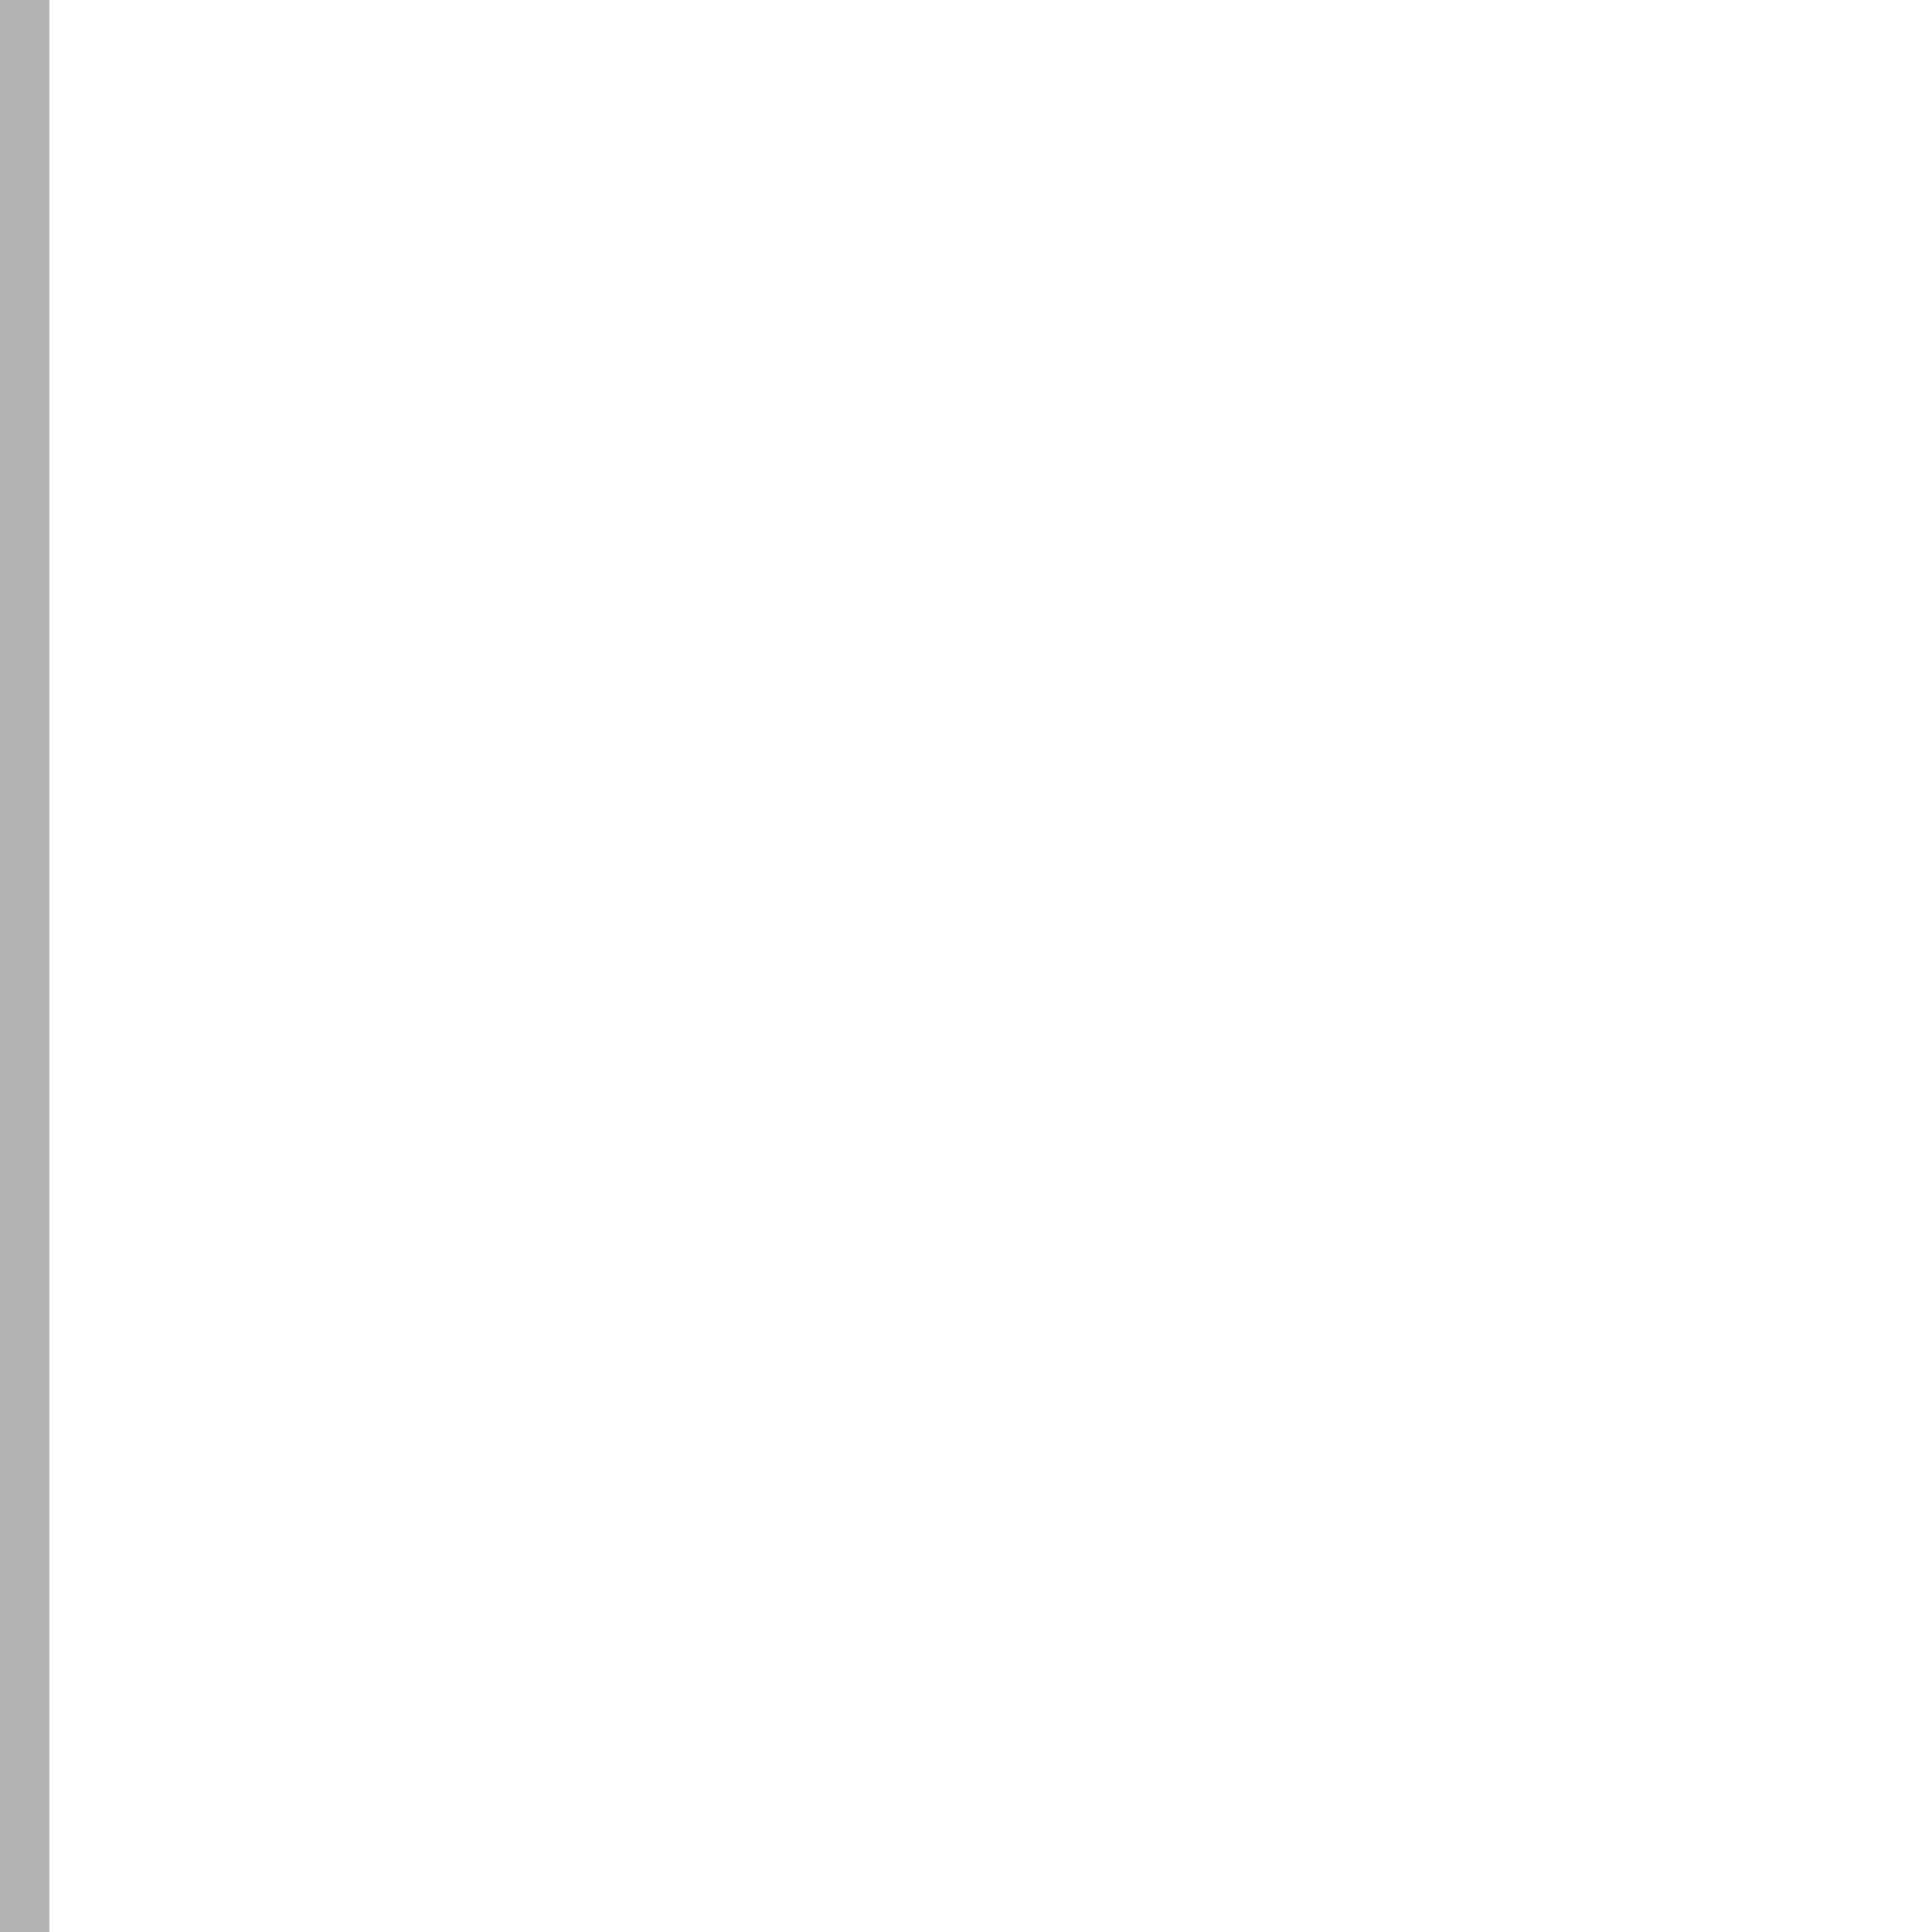
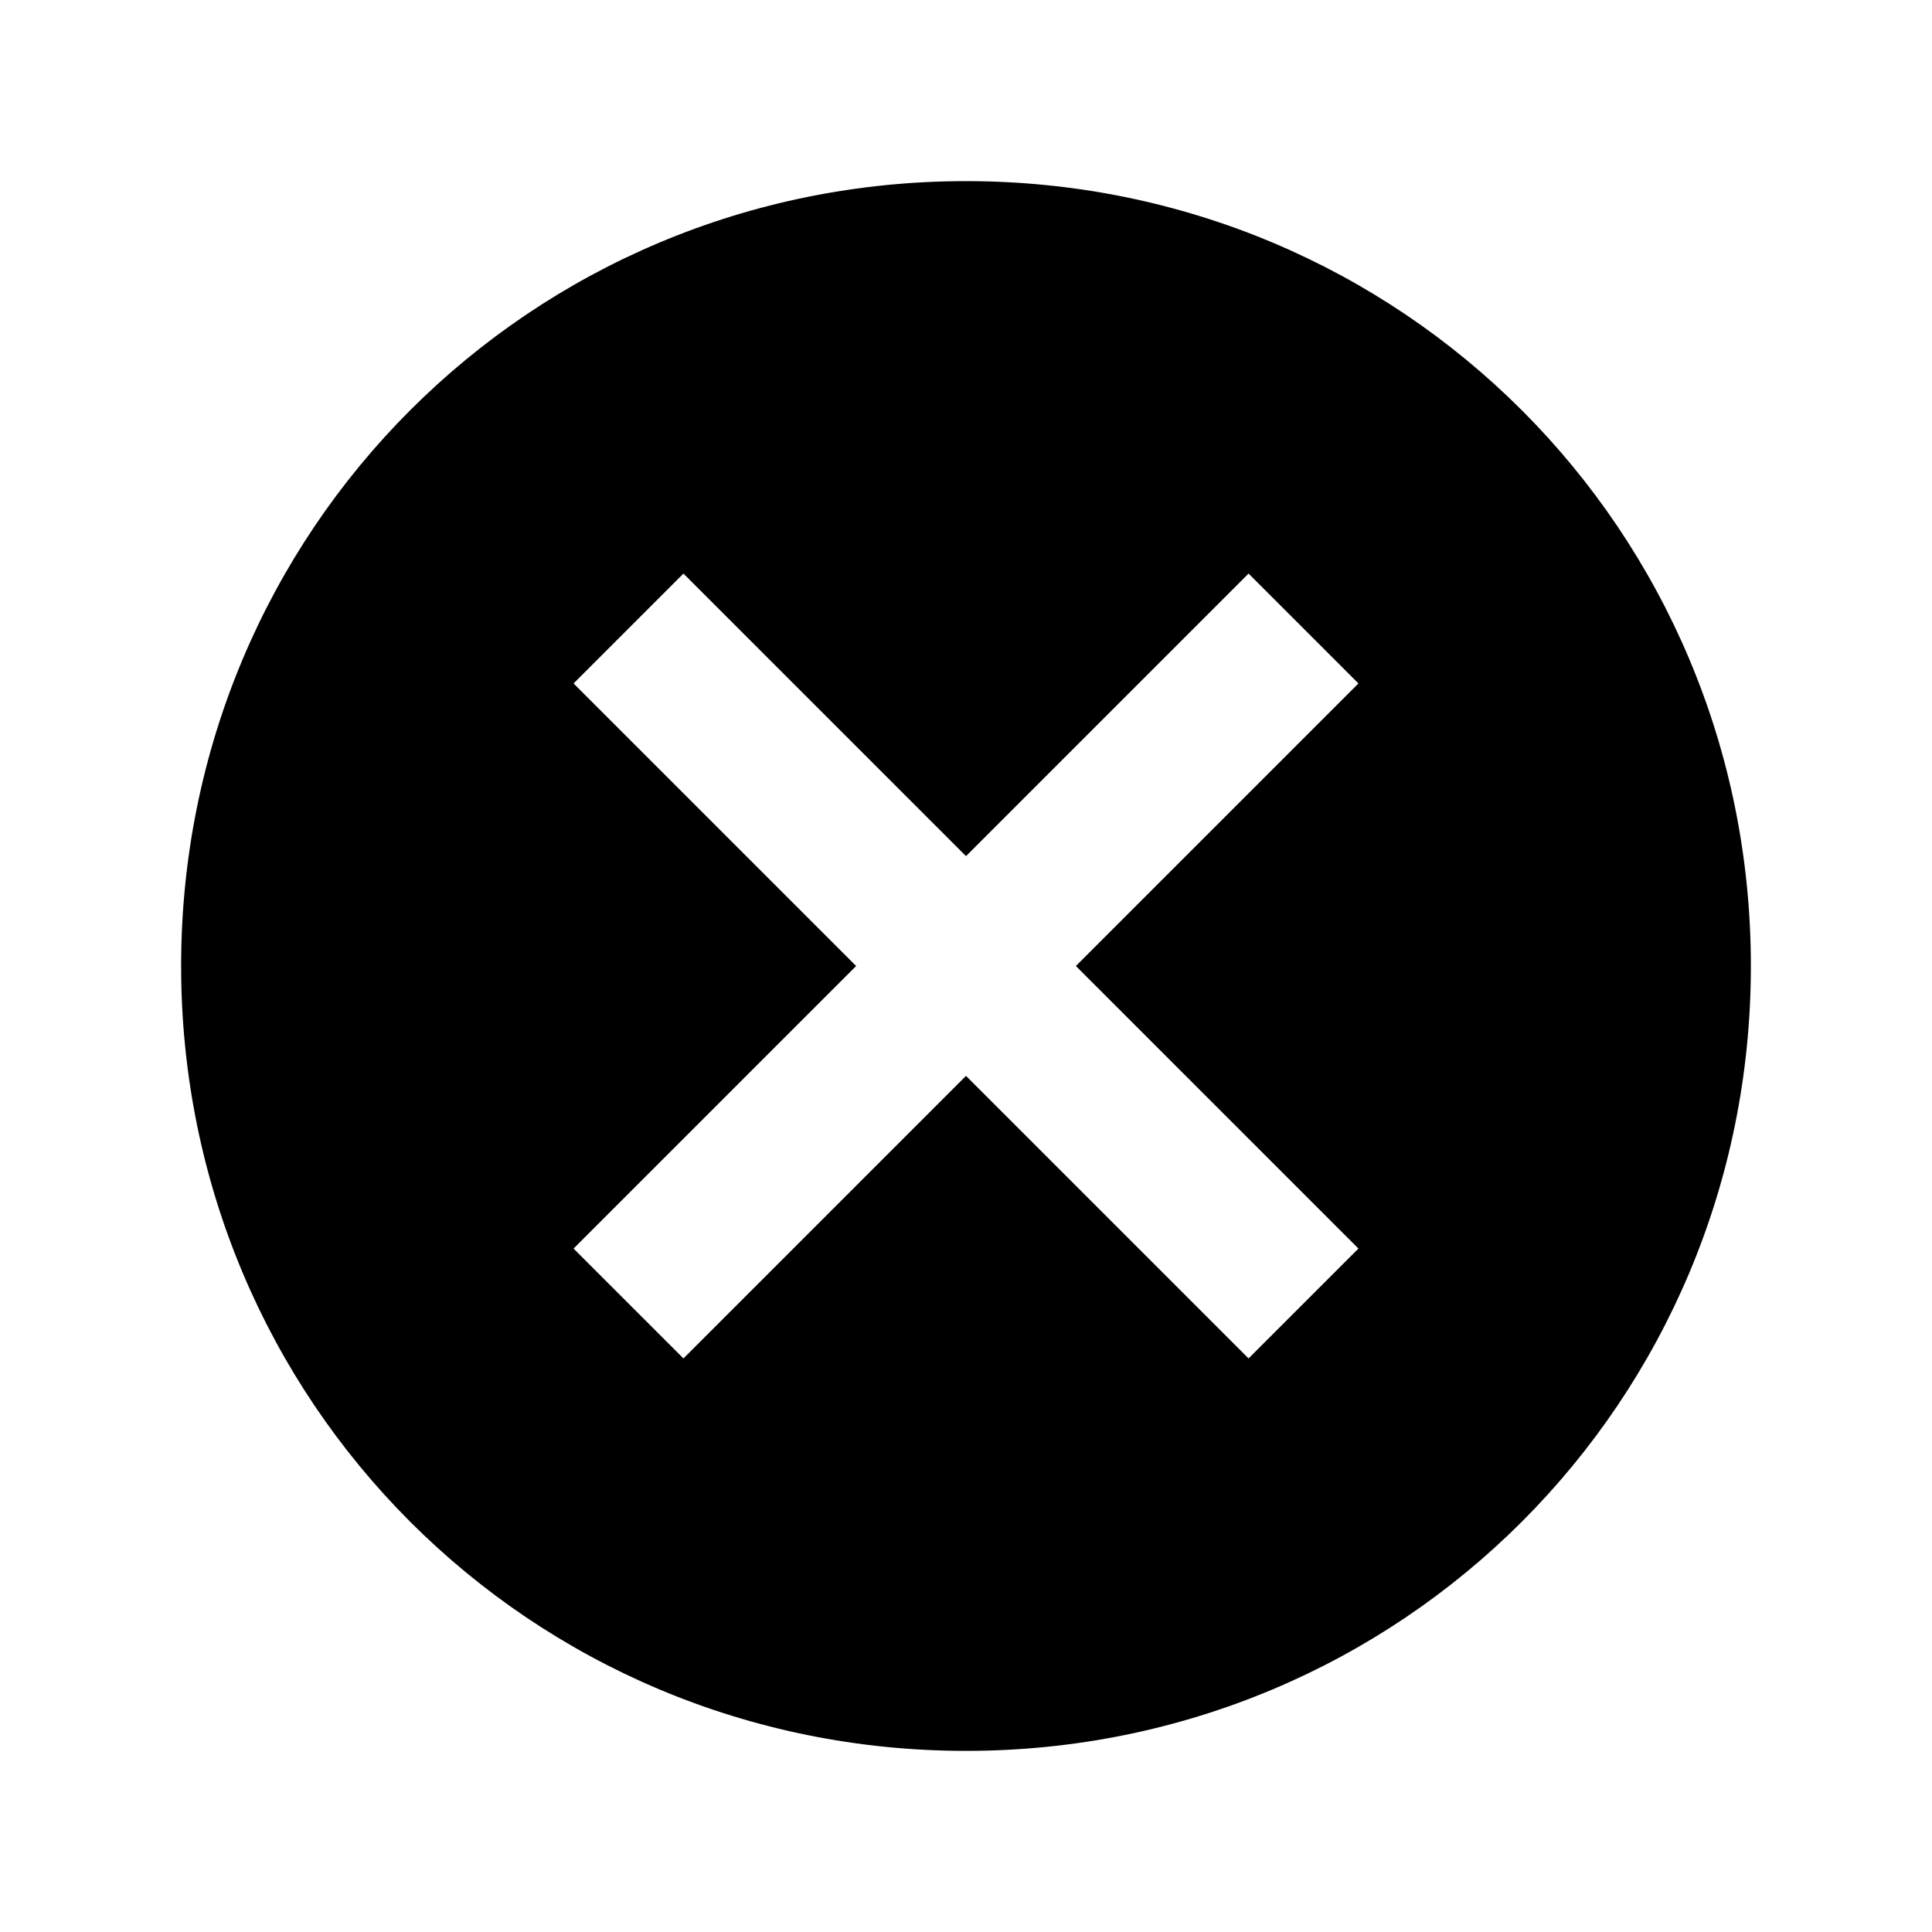
- <svg xmlns="http://www.w3.org/2000/svg" width="11px" height="11px" viewBox="0 0 11 11" version="1.1">
-   <defs />
-   <g id="Page-1" stroke="none" stroke-width="1" fill="none" fill-rule="evenodd" fill-opacity="0.3" font-family="FontAwesome" font-size="14" font-weight="normal">
-     <g id="Artboard" transform="translate(-170, -70)" fill="#000000">
-       <text id="times---FontAwesome">
-         <tspan x="170" y="80"></tspan>
-       </text>
-     </g>
-   </g>
+ <svg xmlns="http://www.w3.org/2000/svg" width="24px" height="24px" viewBox="0 0 512 512">
+   <path d="M256 48C140.559 48 48 140.559 48 256c0 115.436 92.559 208 208 208 115.435 0 208-92.564 208-208 0-115.441-92.564-208-208-208zm104.002 282.881l-29.12 29.117L256 285.117l-74.881 74.881-29.121-29.117L226.881 256l-74.883-74.881 29.121-29.116L256 226.881l74.881-74.878 29.12 29.116L285.119 256l74.883 74.881z" />
</svg>
